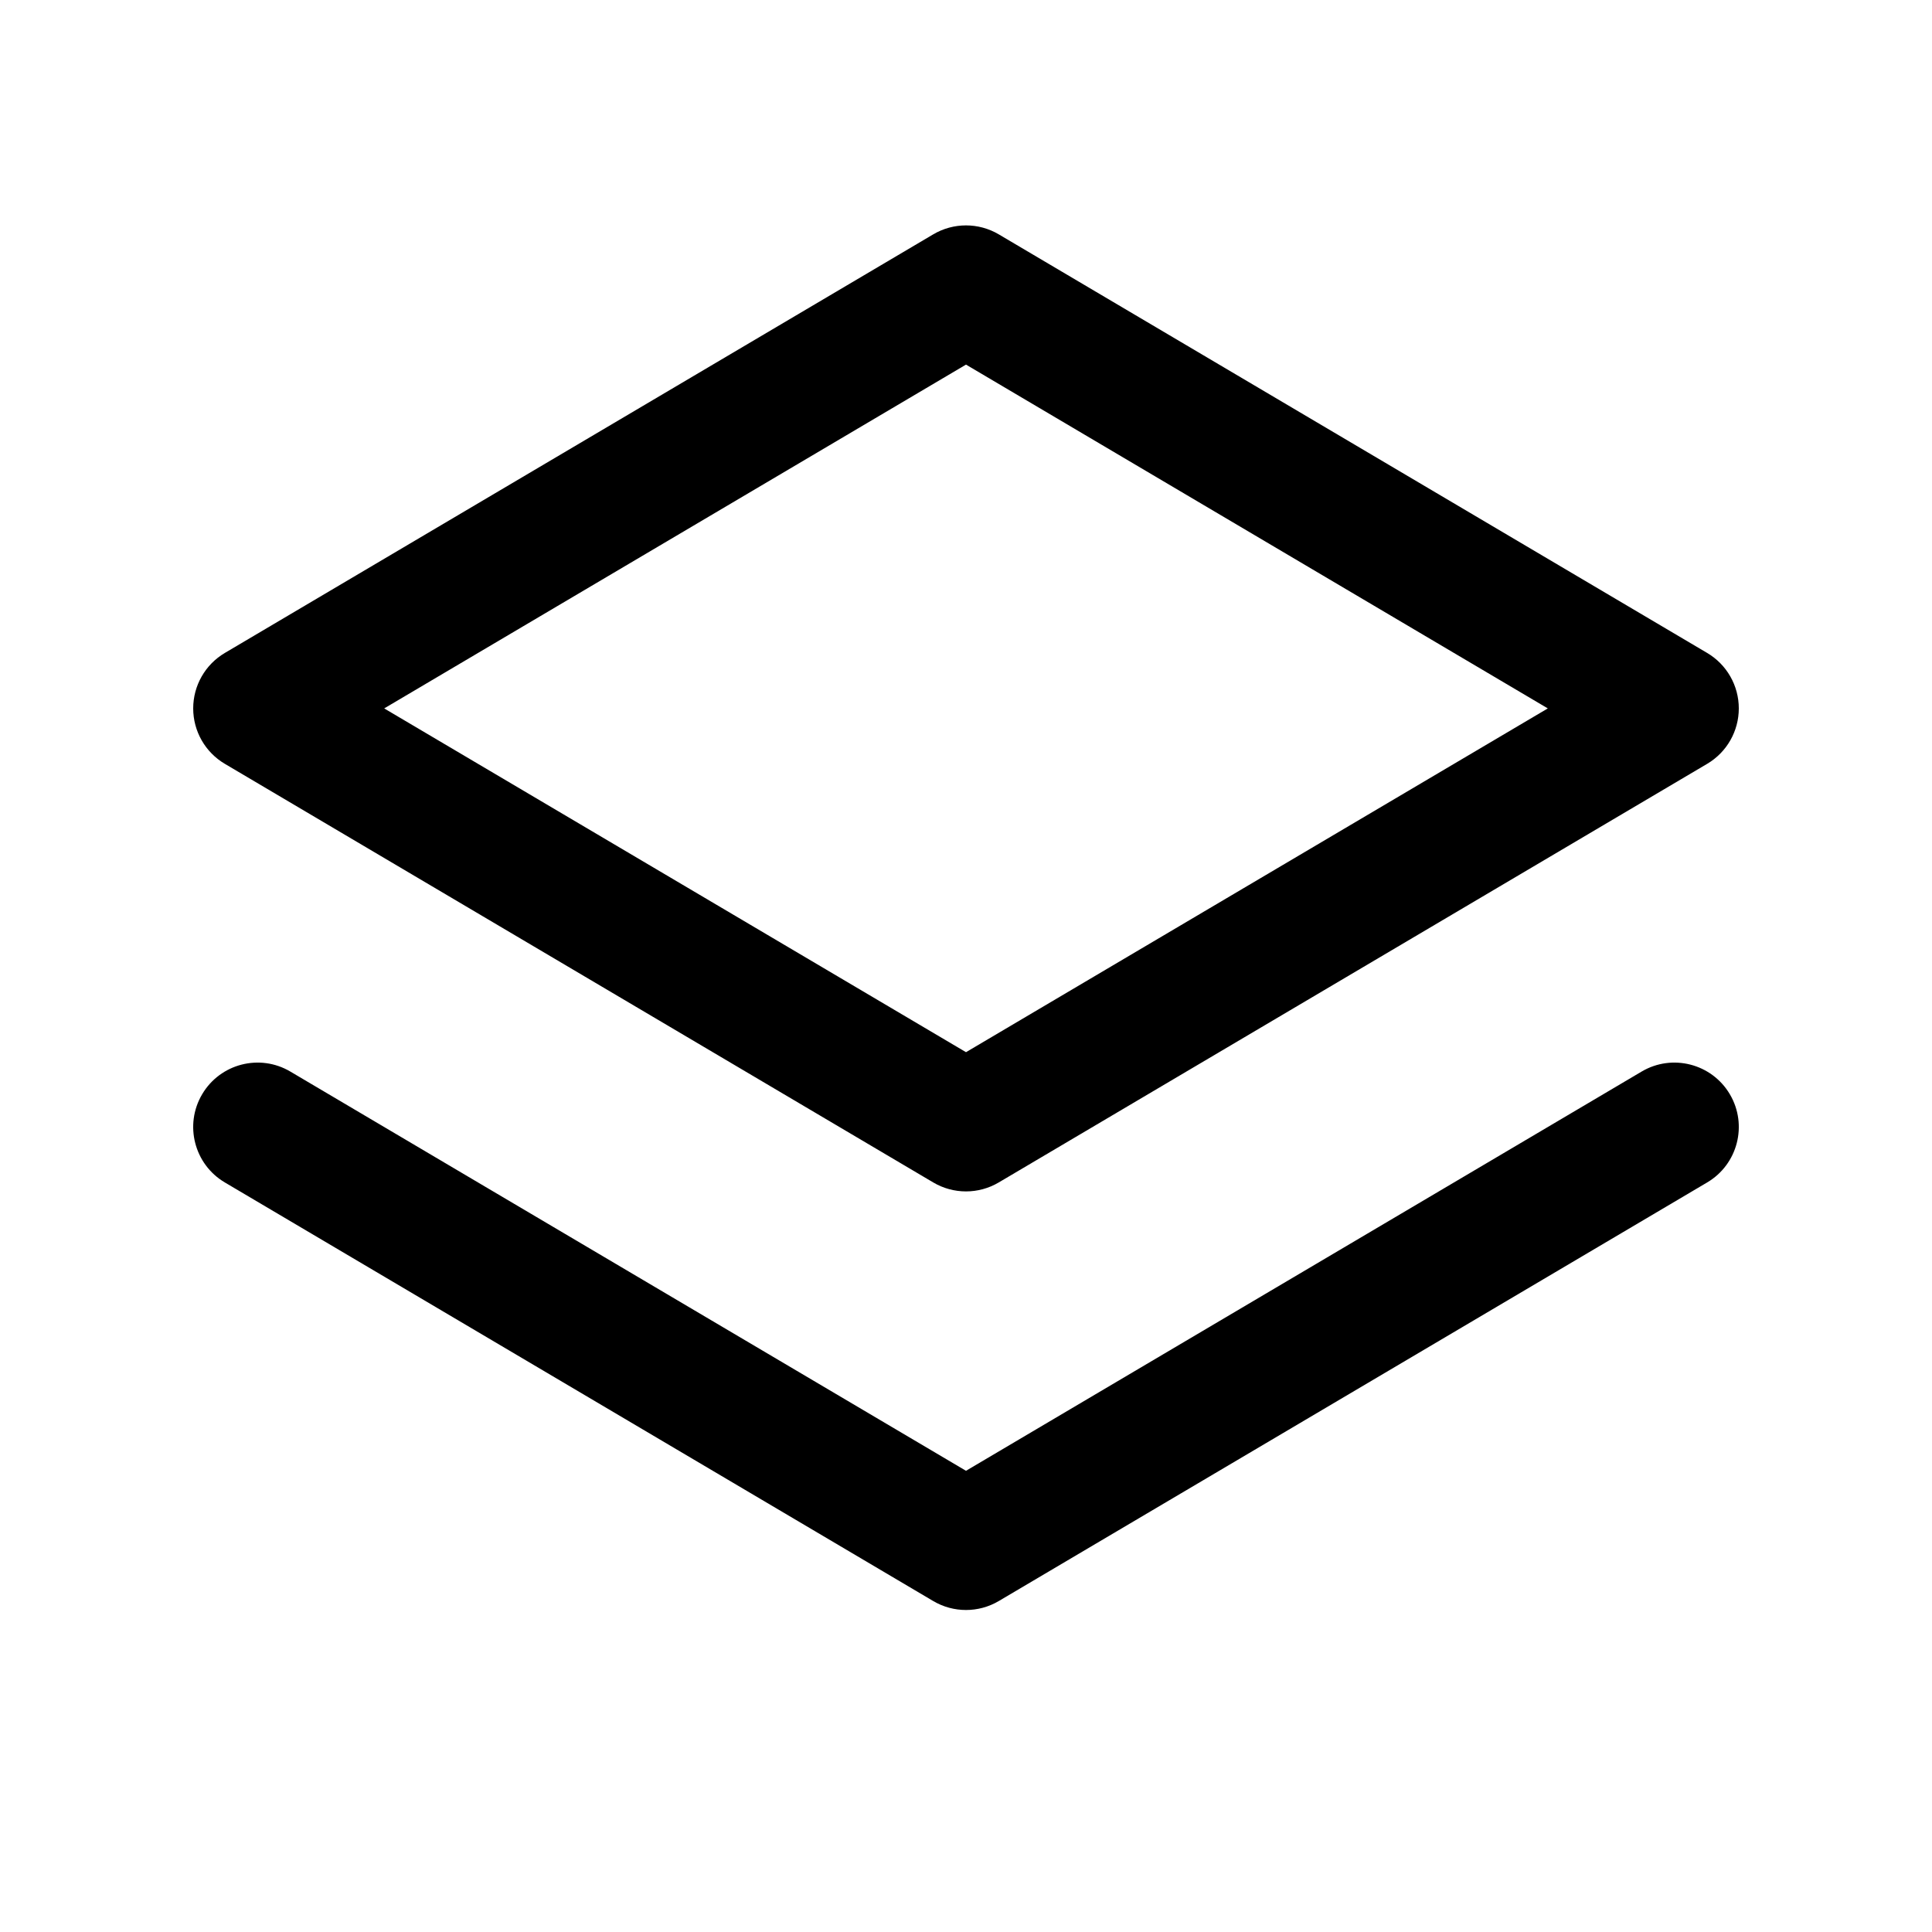
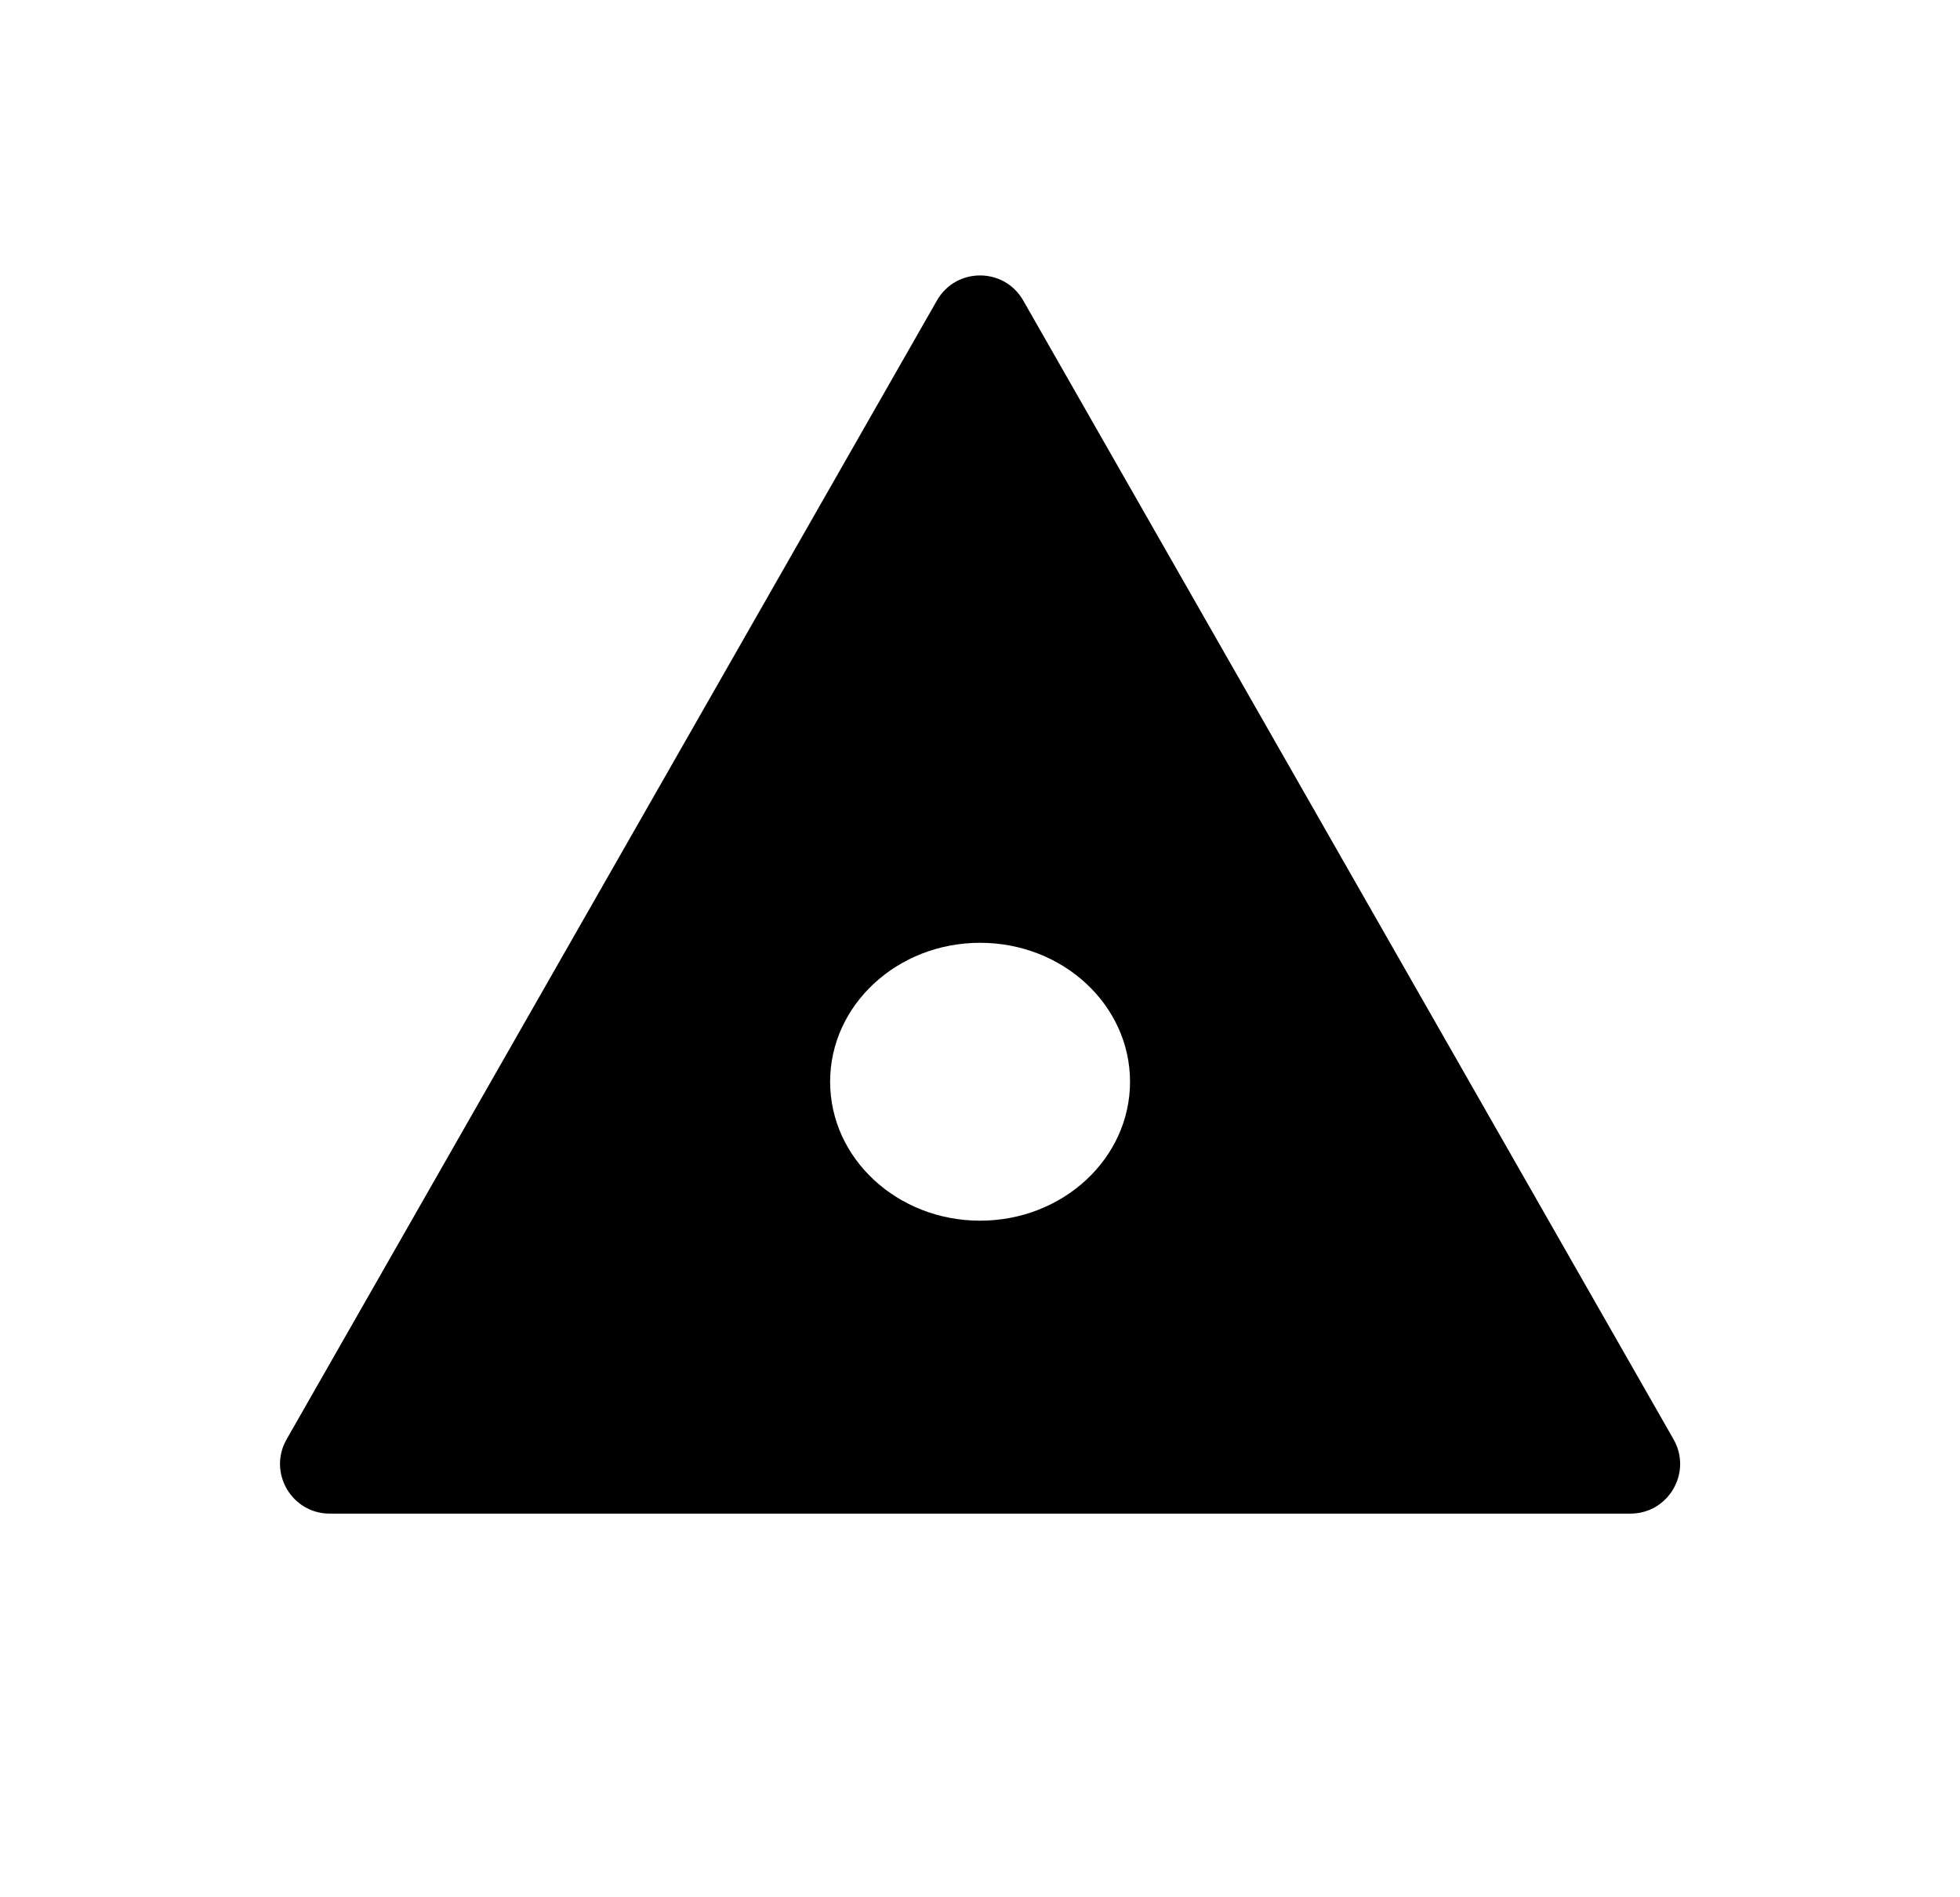
- <svg xmlns="http://www.w3.org/2000/svg" width="64" height="64" viewBox="0 0 64 64" fill="none">
-   <path fill-rule="evenodd" clip-rule="evenodd" d="M33.085 7.763C32.416 7.368 31.584 7.368 30.915 7.763L7.448 21.63C6.798 22.014 6.4 22.712 6.4 23.467C6.4 24.221 6.798 24.919 7.448 25.303L30.915 39.17C31.584 39.566 32.416 39.566 33.085 39.17L56.552 25.303C57.202 24.919 57.6 24.221 57.6 23.467C57.6 22.712 57.202 22.014 56.552 21.63L33.085 7.763ZM32 34.855L12.727 23.467L32 12.078L51.273 23.467L32 34.855ZM9.618 35.497C8.604 34.897 7.296 35.234 6.697 36.248C6.097 37.262 6.434 38.571 7.448 39.17L30.915 53.037C31.584 53.432 32.416 53.432 33.085 53.037L56.552 39.17C57.566 38.571 57.903 37.262 57.303 36.248C56.704 35.234 55.395 34.897 54.381 35.497L32 48.722L9.618 35.497Z" fill="black" />
+ <svg xmlns="http://www.w3.org/2000/svg" width="434" height="420" viewBox="0 0 434 420" fill="none">
+   <path fill-rule="evenodd" clip-rule="evenodd" d="M226.569 66.546C222.348 59.151 211.686 59.151 207.464 66.546L63.464 318.753C59.277 326.086 64.572 335.207 73.016 335.207H361.018C369.462 335.207 374.757 326.086 370.57 318.753L226.569 66.546ZM217.017 270.333C235.355 270.333 250.221 256.557 250.221 239.563C250.221 222.57 235.355 208.793 217.017 208.793C198.679 208.793 183.813 222.57 183.813 239.563C183.813 256.557 198.679 270.333 217.017 270.333Z" fill="black" />
</svg>
